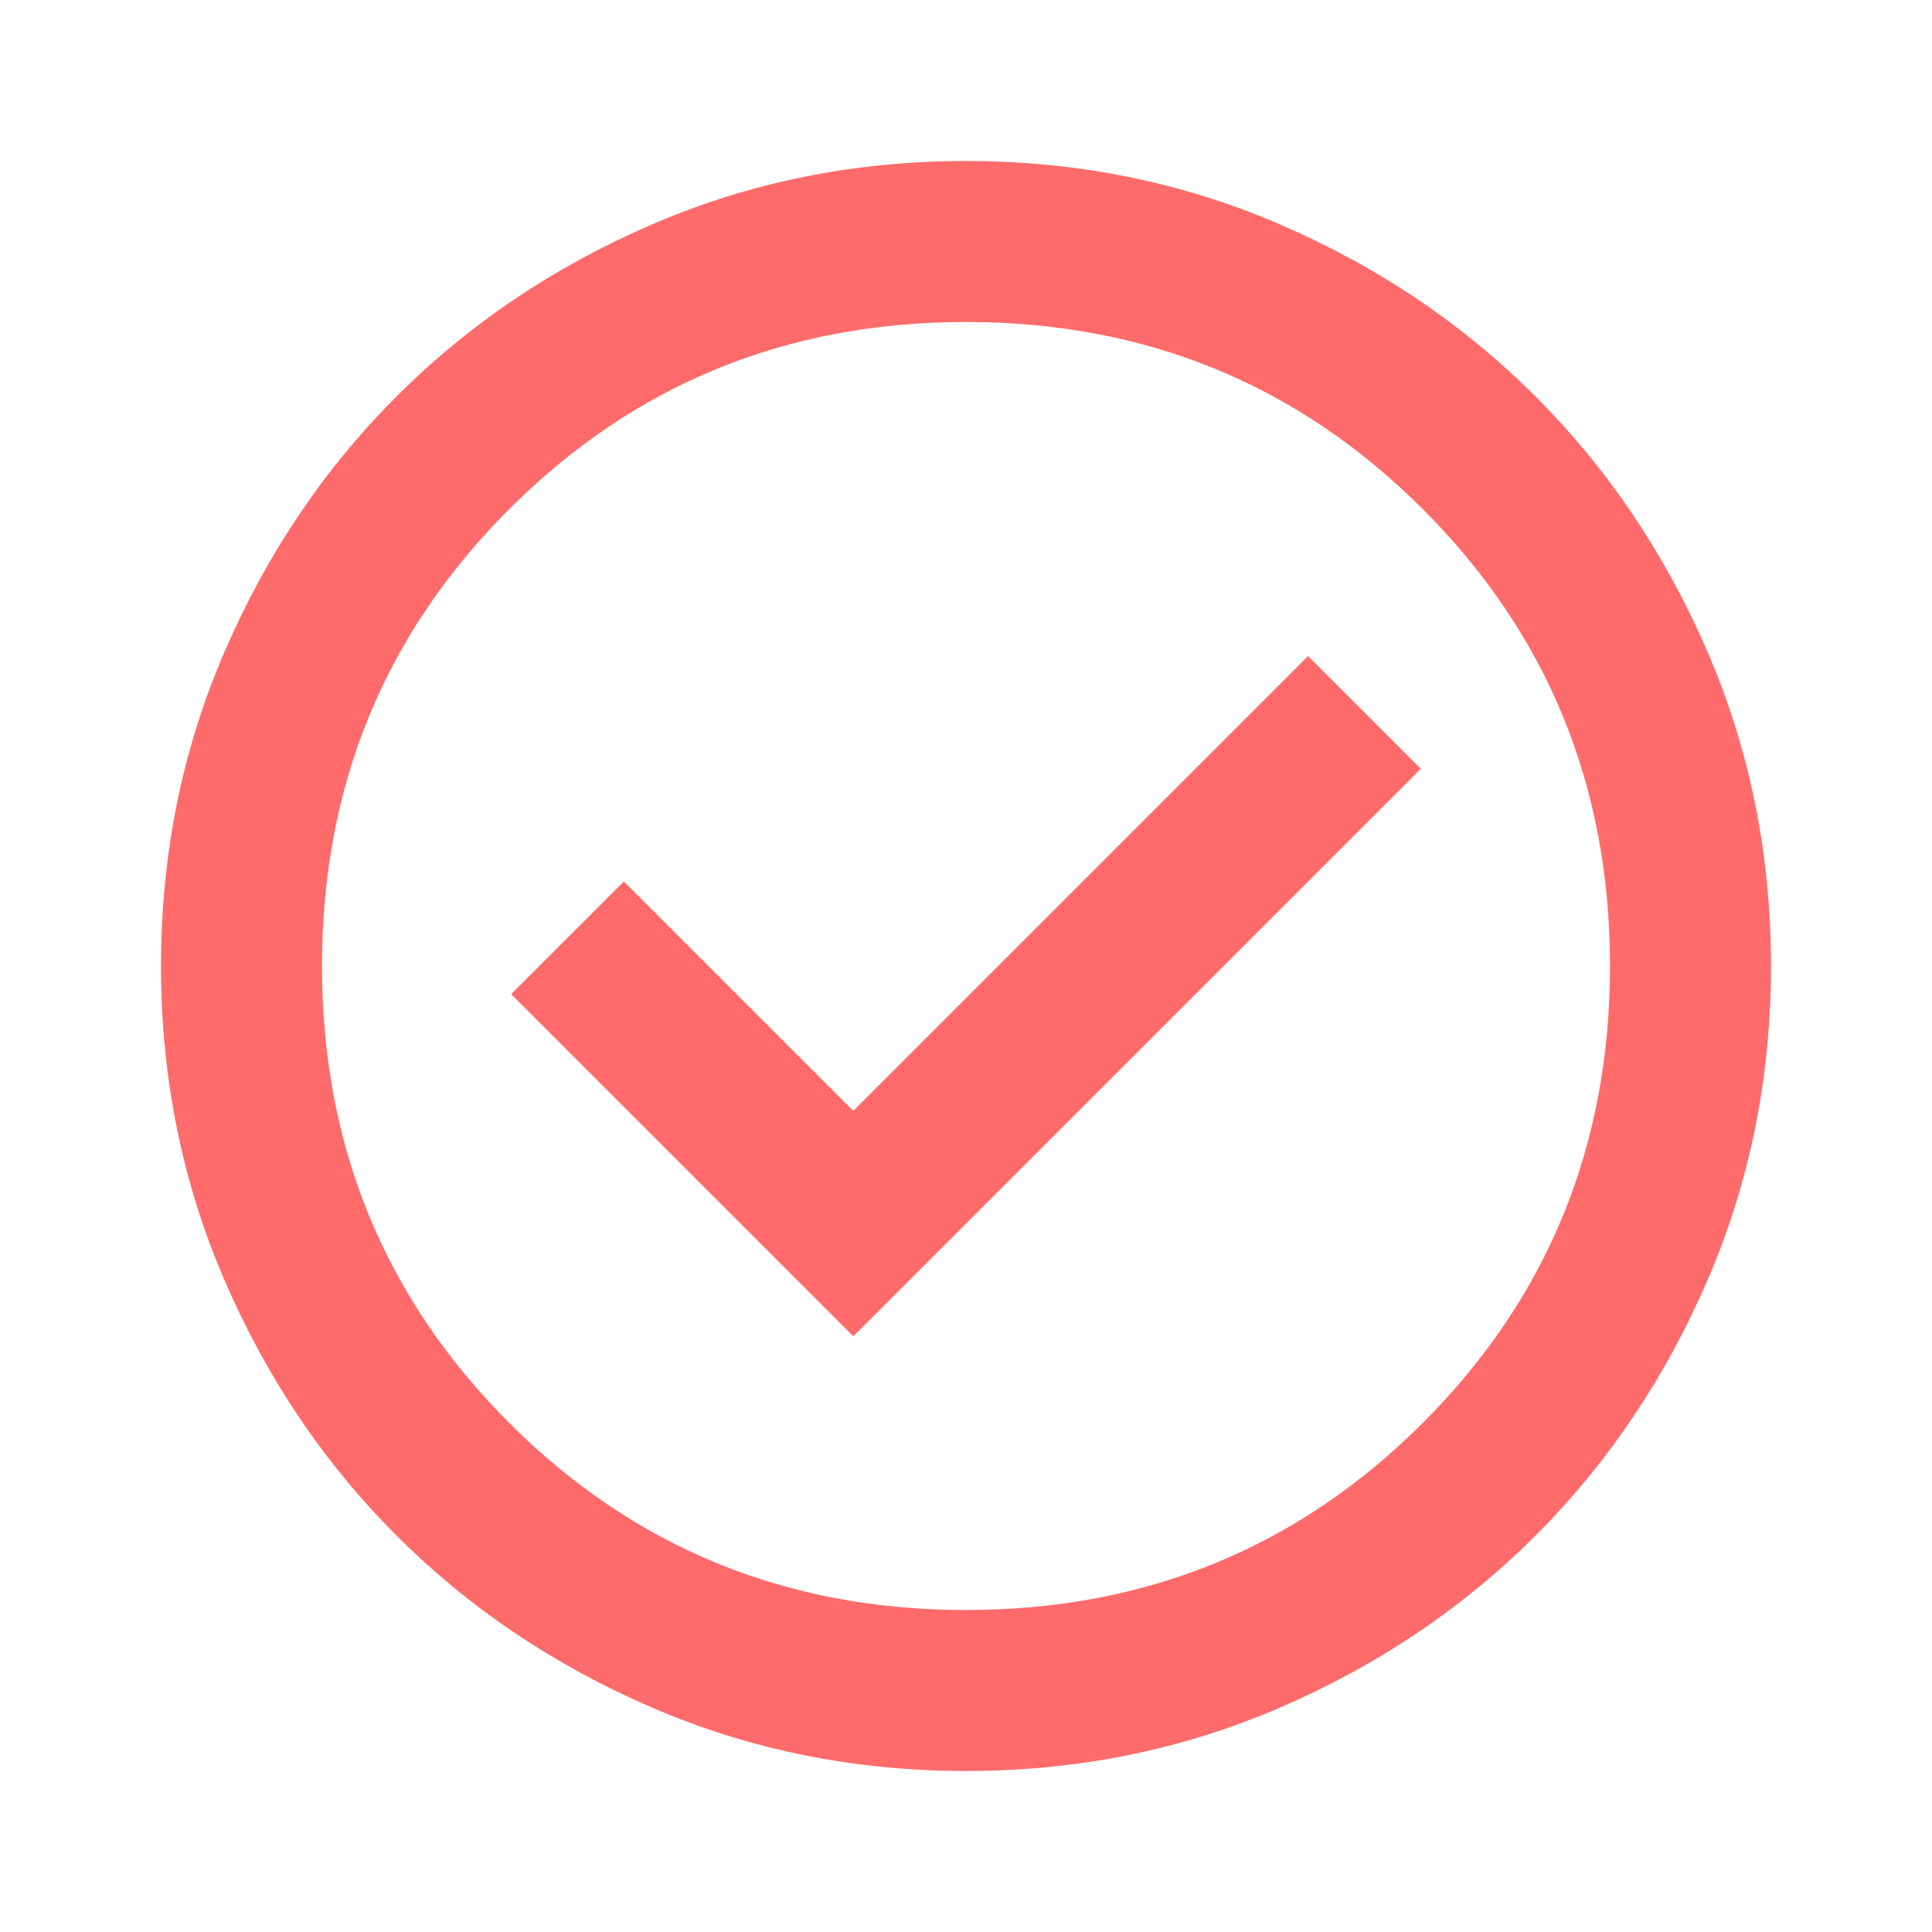
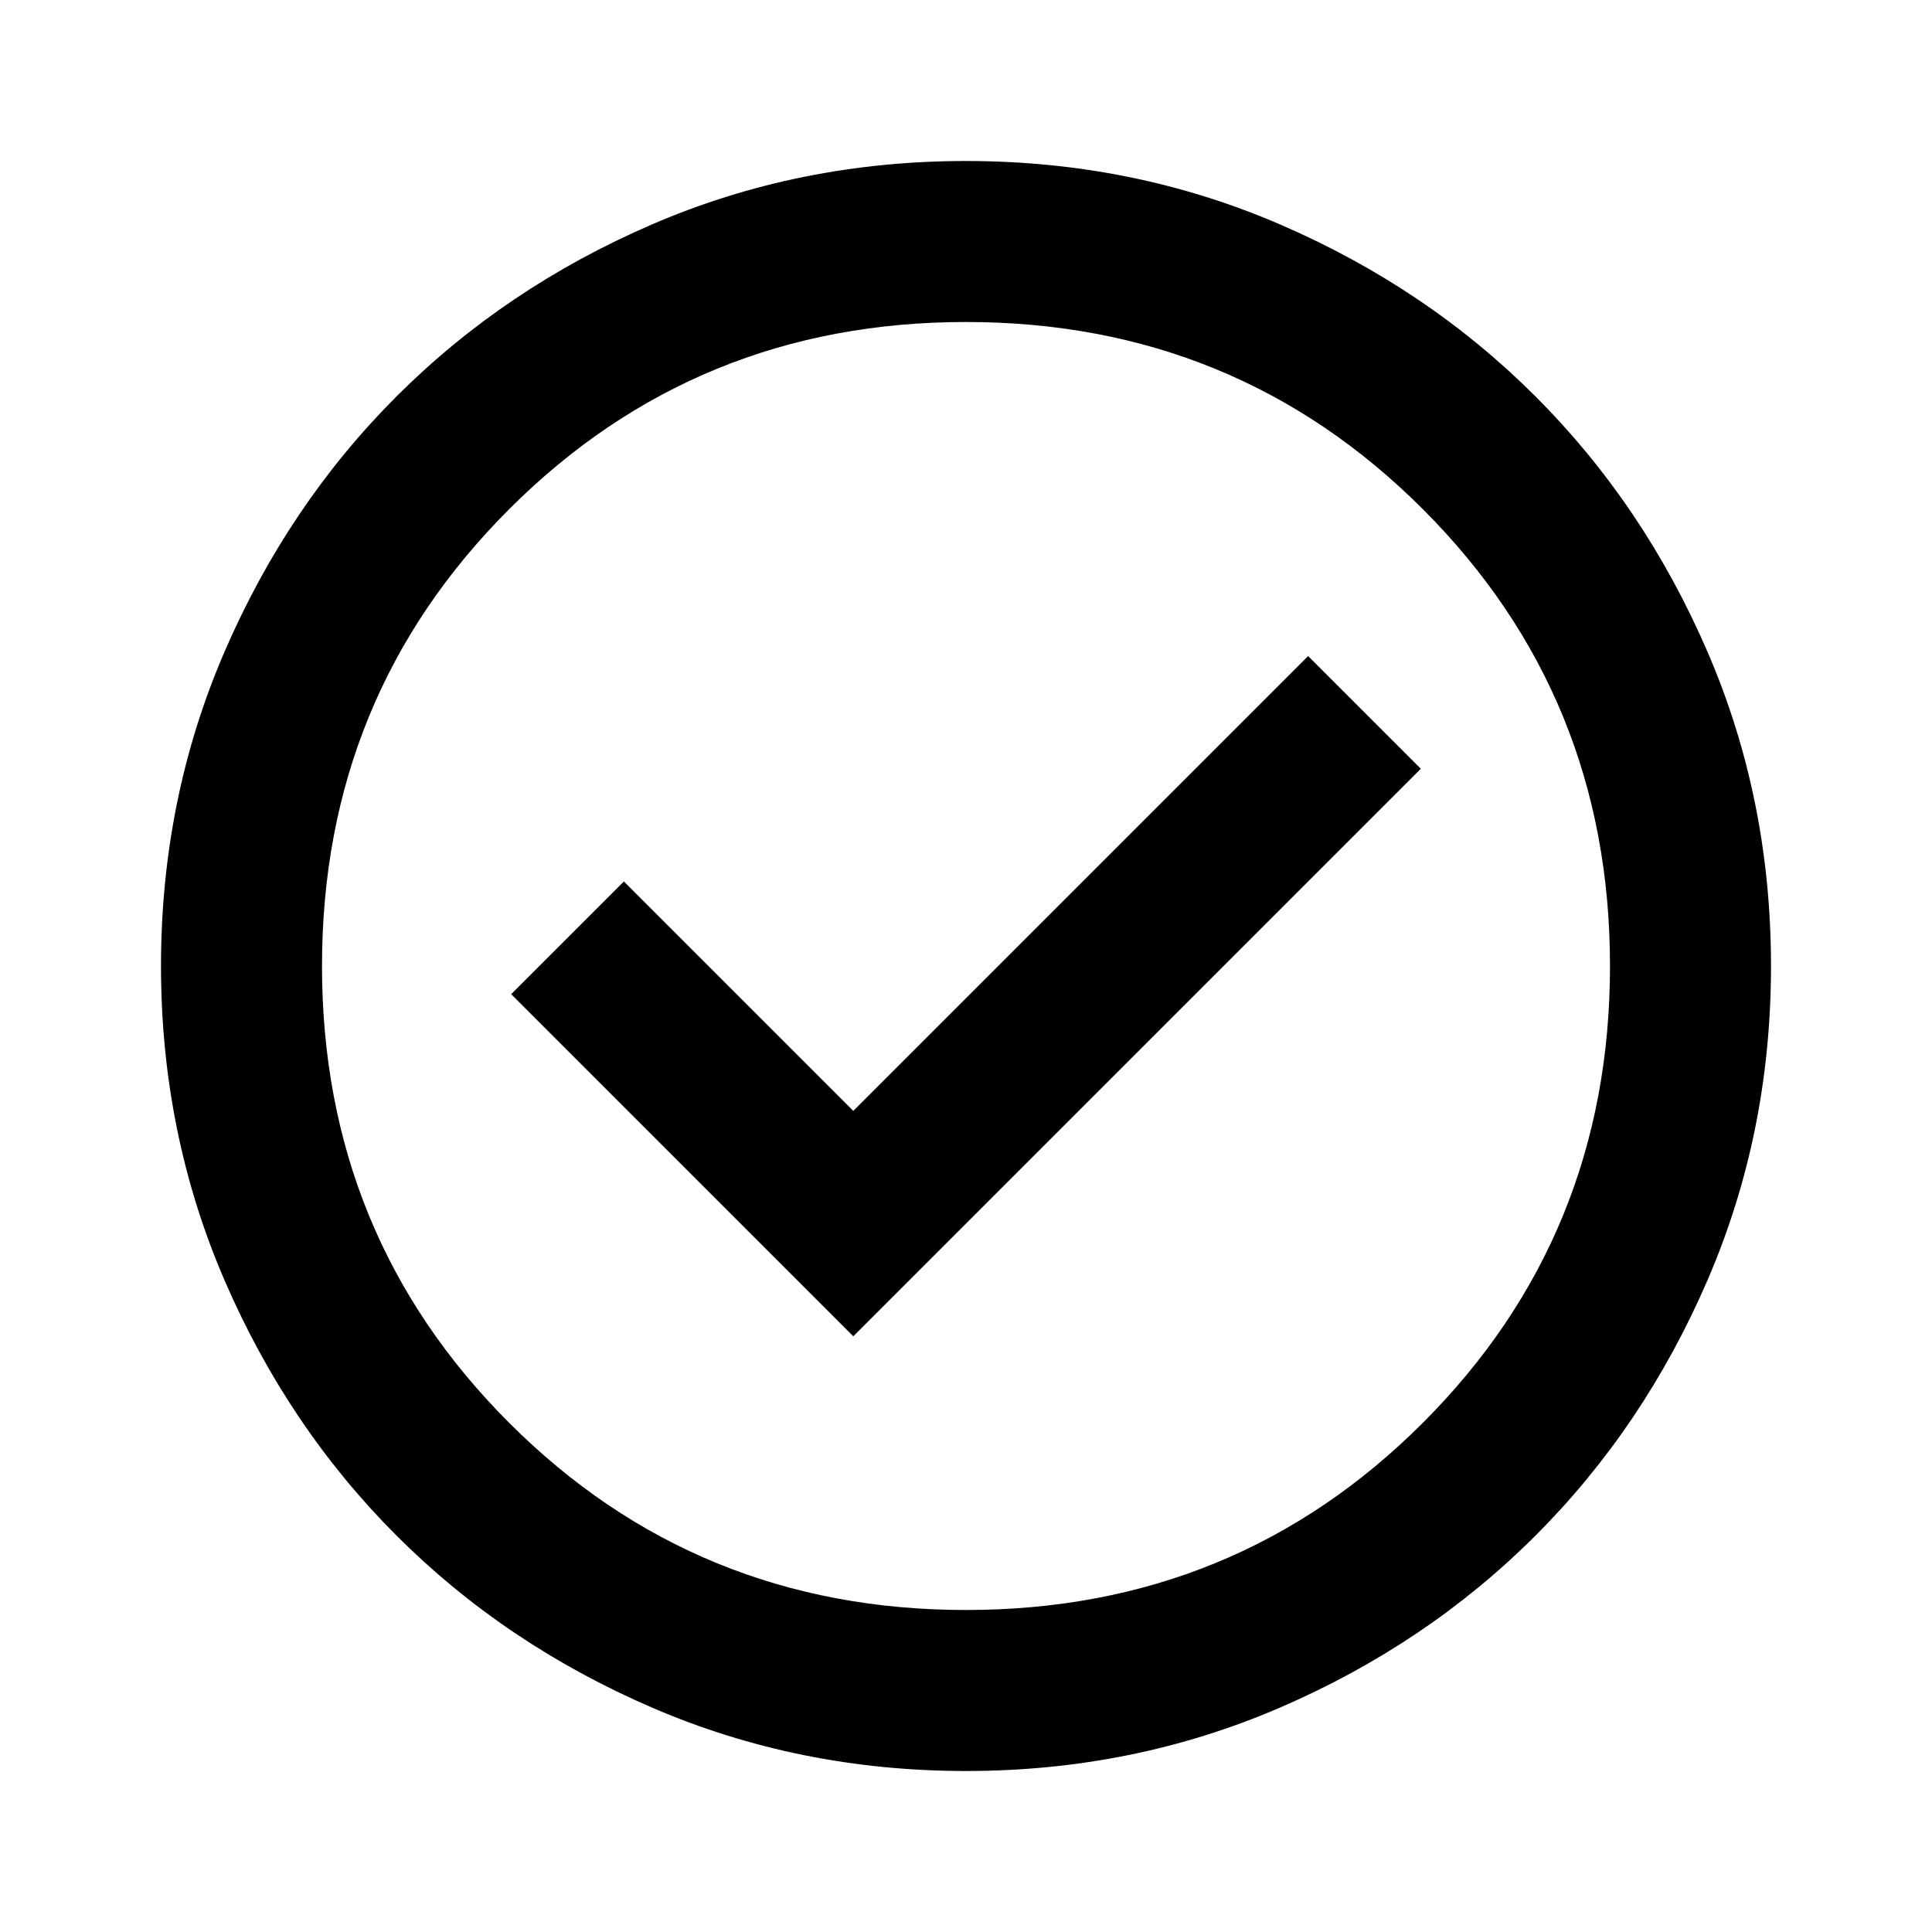
- <svg xmlns="http://www.w3.org/2000/svg" height="24px" viewBox="0 -960 960 960" width="24px" fill="#FF6B6B">
+ <svg xmlns="http://www.w3.org/2000/svg" height="24px" viewBox="0 -960 960 960" width="24px" fill="$brandPrimaryColor">
  <path d="m424-296 282-282-56-56-226 226-114-114-56 56 170 170Zm56 216q-83 0-156-31.5T197-197q-54-54-85.5-127T80-480q0-83 31.5-156T197-763q54-54 127-85.5T480-880q83 0 156 31.5T763-763q54 54 85.5 127T880-480q0 83-31.5 156T763-197q-54 54-127 85.5T480-80Zm0-80q134 0 227-93t93-227q0-134-93-227t-227-93q-134 0-227 93t-93 227q0 134 93 227t227 93Zm0-320Z" />
</svg>
